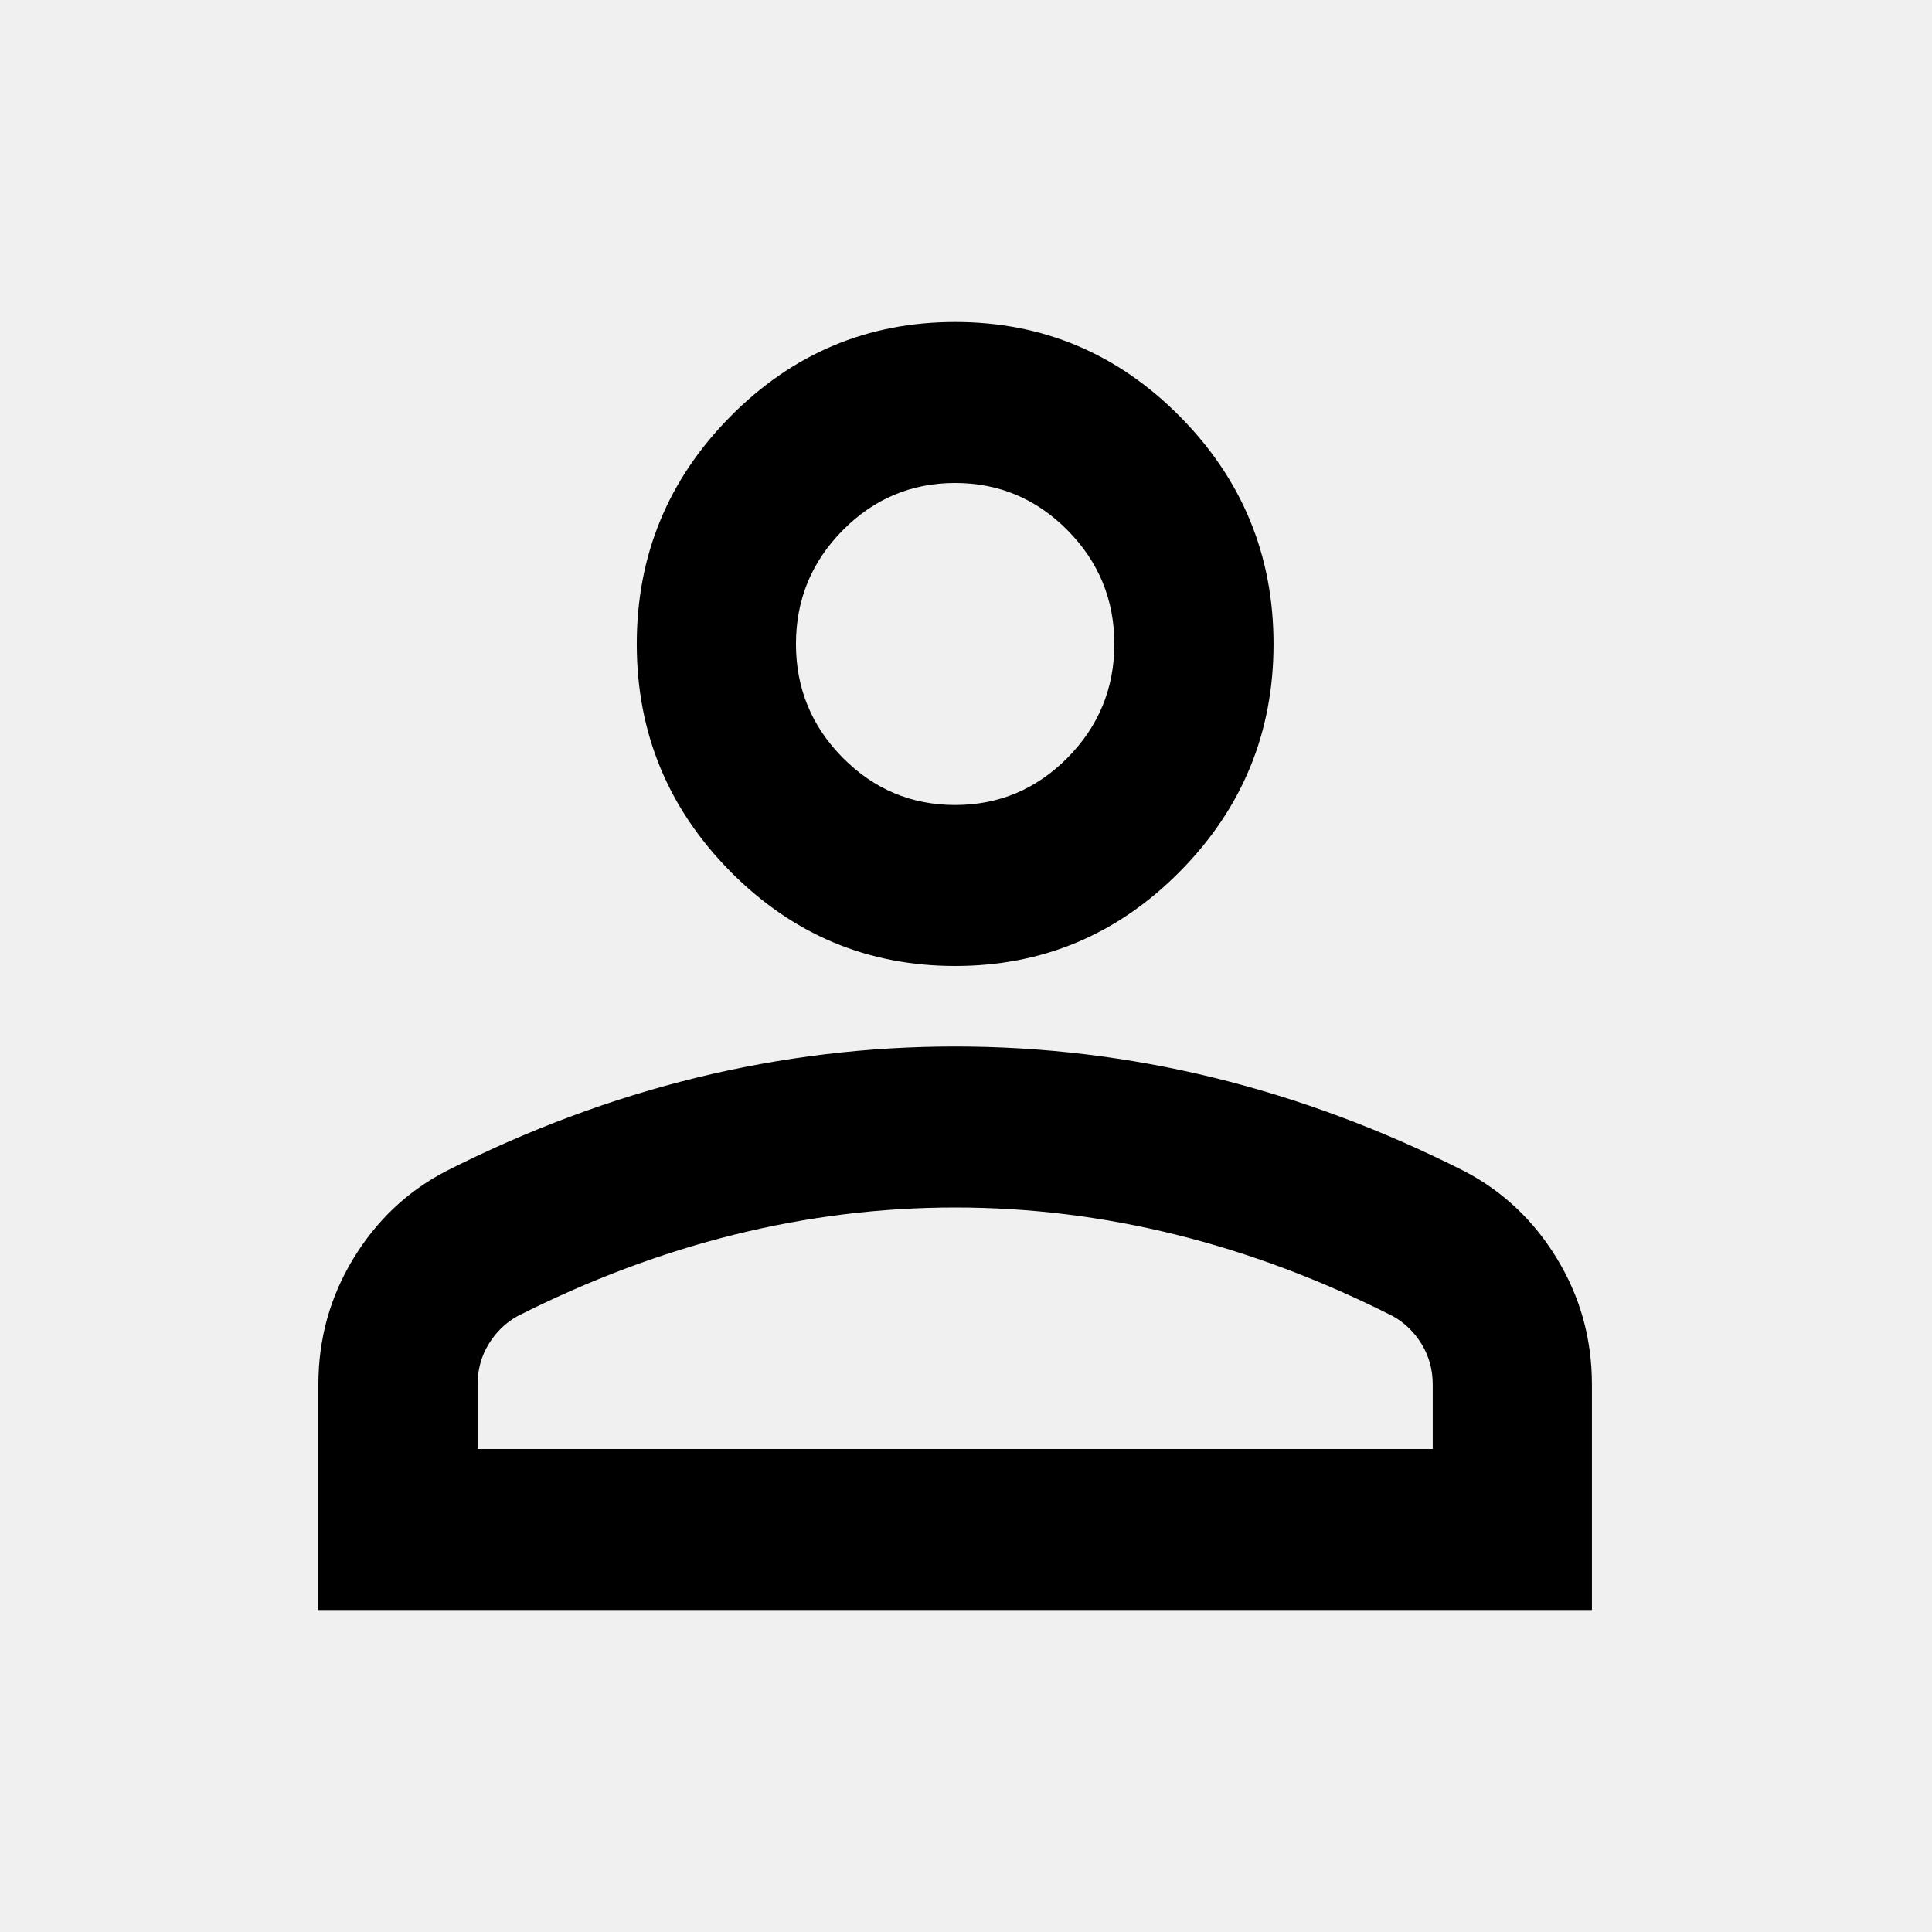
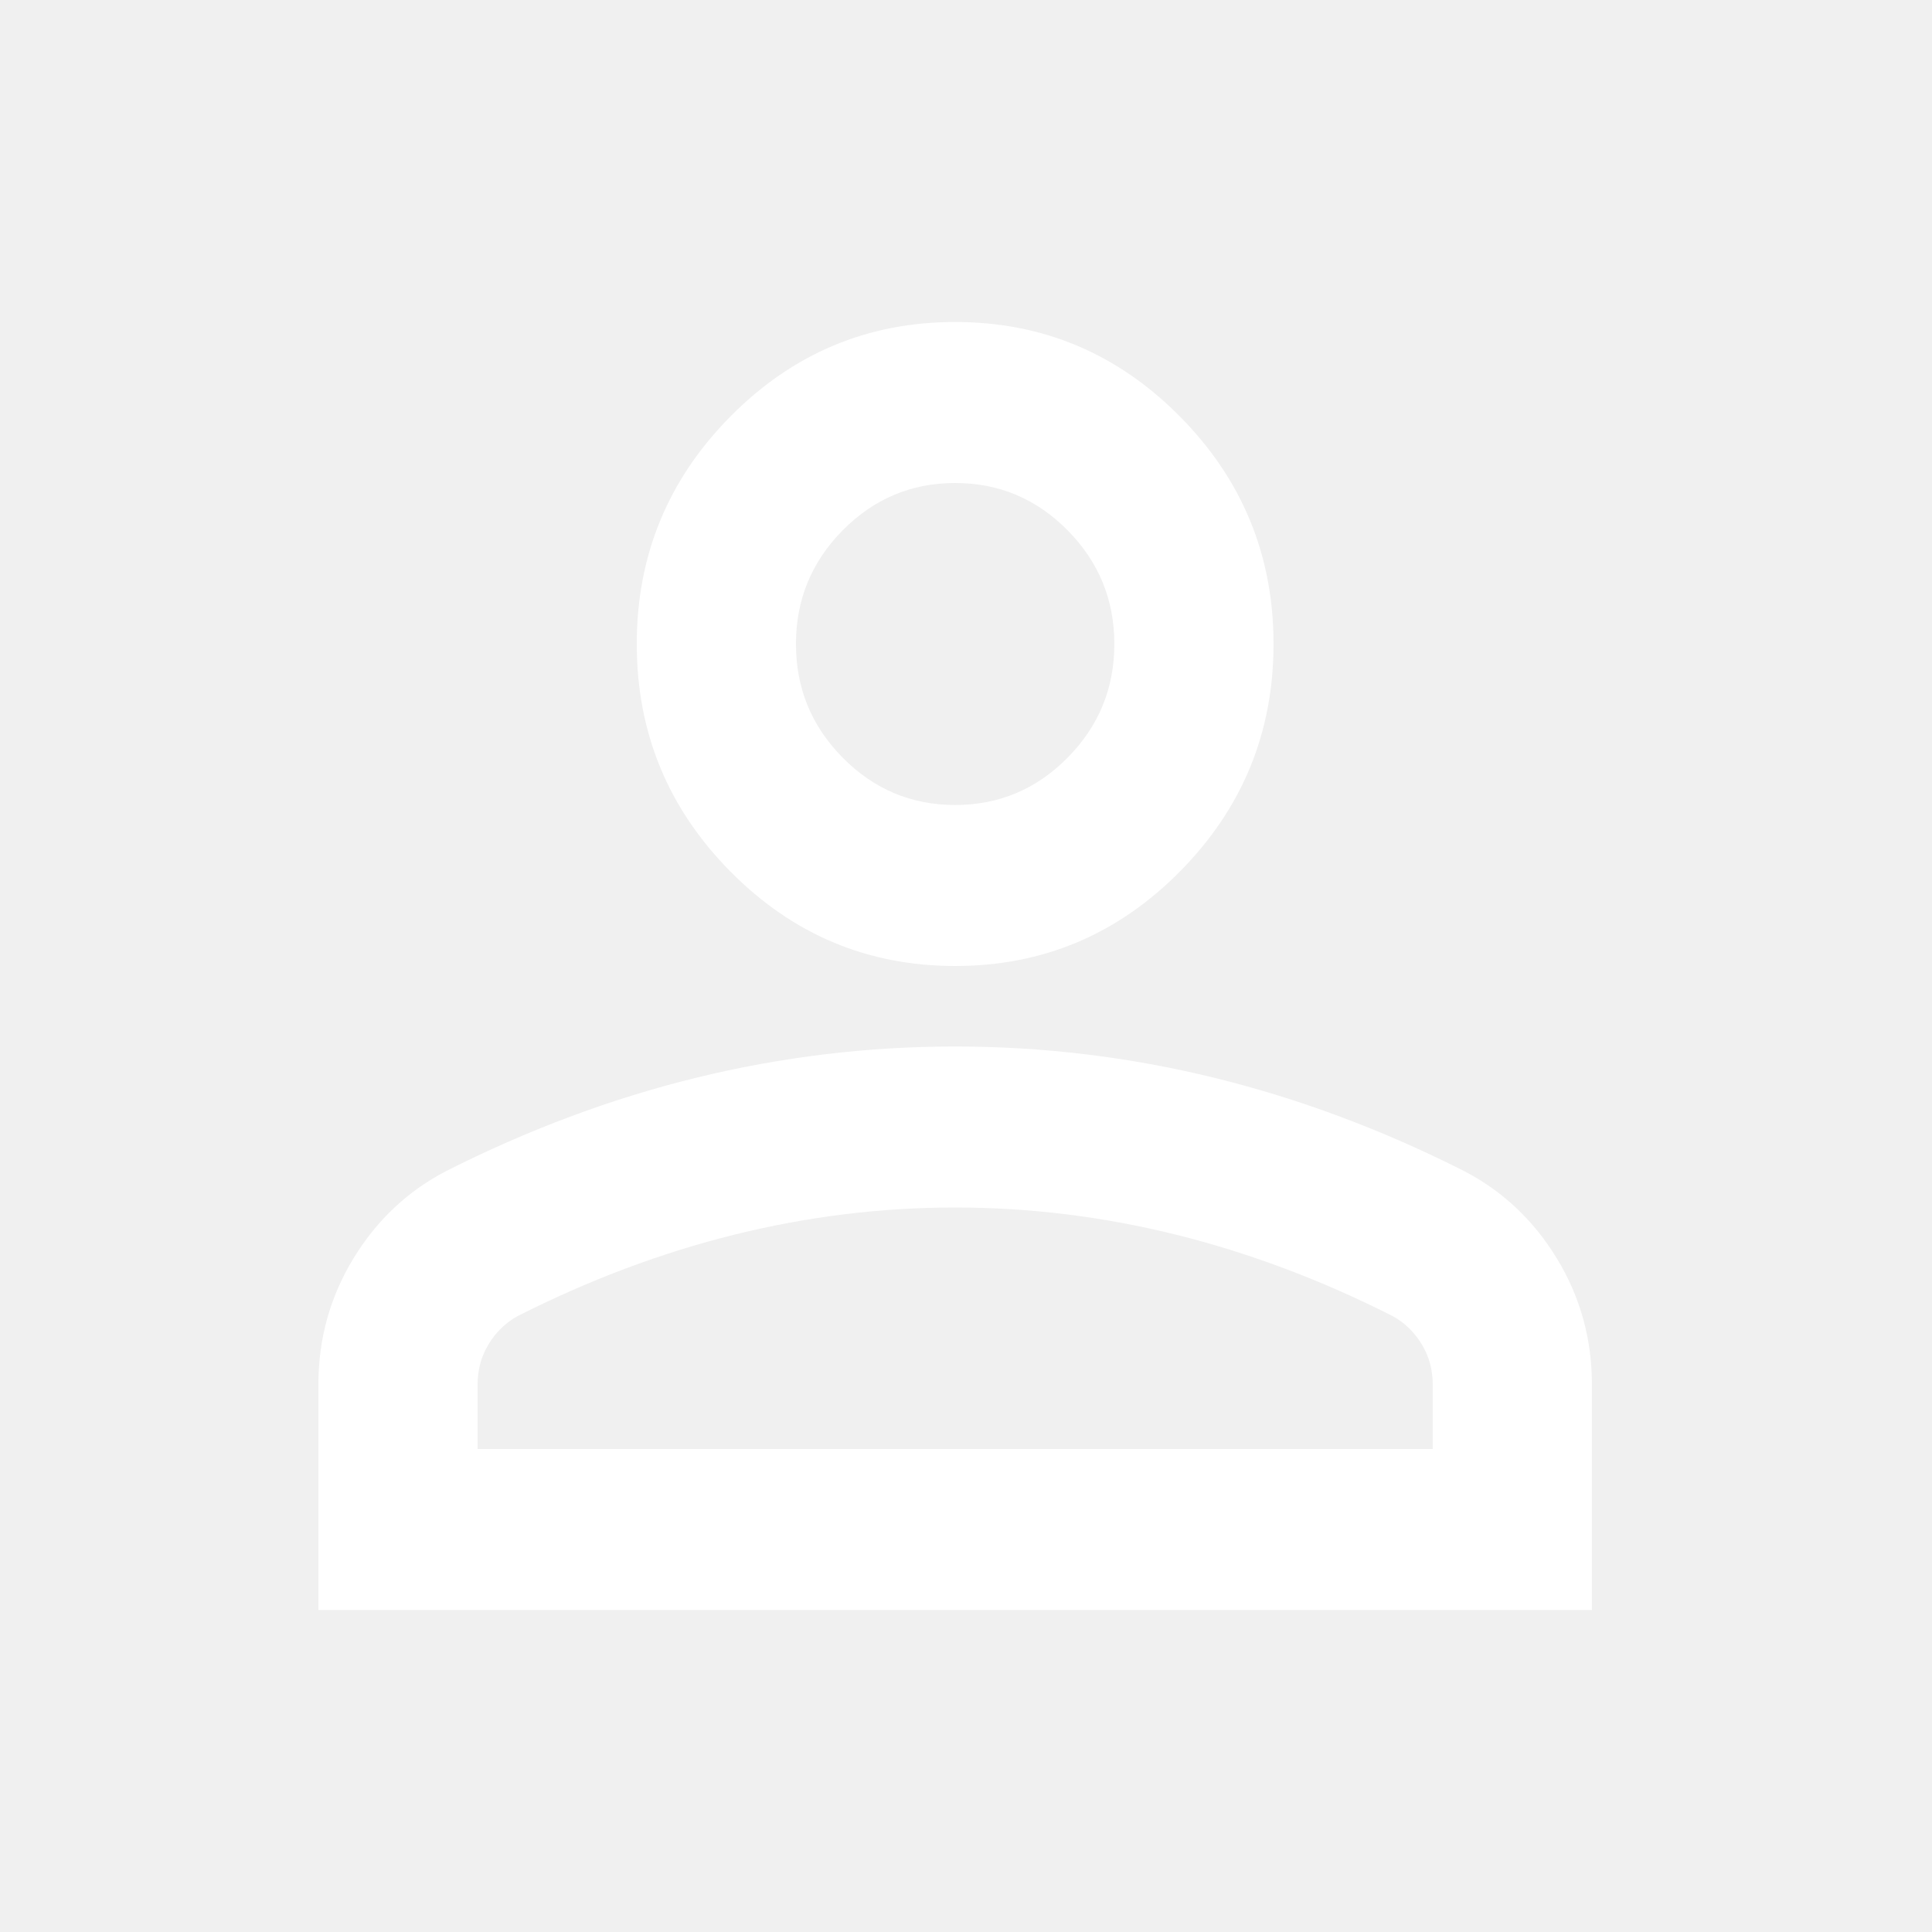
<svg xmlns="http://www.w3.org/2000/svg" width="78" height="78" viewBox="0 0 78 78" fill="none">
-   <path d="M38.562 39C35.027 39 32.001 37.727 29.484 35.181C26.967 32.635 25.708 29.575 25.708 26C25.708 22.425 26.967 19.365 29.484 16.819C32.001 14.273 35.027 13 38.562 13C42.097 13 45.123 14.273 47.64 16.819C50.157 19.365 51.416 22.425 51.416 26C51.416 29.575 50.157 32.635 47.64 35.181C45.123 37.727 42.097 39 38.562 39ZM12.854 65V55.9C12.854 54.058 13.323 52.366 14.26 50.822C15.197 49.278 16.442 48.1 17.996 47.288C21.316 45.608 24.69 44.349 28.118 43.509C31.546 42.67 35.027 42.25 38.562 42.25C42.097 42.25 45.578 42.67 49.006 43.509C52.433 44.349 55.808 45.608 59.128 47.288C60.681 48.1 61.927 49.278 62.864 50.822C63.801 52.366 64.27 54.058 64.27 55.9V65H12.854ZM19.281 58.5H57.843V55.9C57.843 55.304 57.696 54.763 57.401 54.275C57.106 53.788 56.718 53.408 56.236 53.138C53.344 51.675 50.425 50.578 47.479 49.847C44.534 49.116 41.561 48.75 38.562 48.75C35.563 48.75 32.59 49.116 29.645 49.847C26.699 50.578 23.78 51.675 20.888 53.138C20.406 53.408 20.017 53.788 19.723 54.275C19.428 54.763 19.281 55.304 19.281 55.9V58.5ZM38.562 32.5C40.329 32.5 41.842 31.863 43.101 30.591C44.359 29.318 44.989 27.788 44.989 26C44.989 24.212 44.359 22.682 43.101 21.409C41.842 20.137 40.329 19.5 38.562 19.5C36.794 19.5 35.281 20.137 34.023 21.409C32.764 22.682 32.135 24.212 32.135 26C32.135 27.788 32.764 29.318 34.023 30.591C35.281 31.863 36.794 32.5 38.562 32.5Z" fill="black" />
+   <path d="M38.562 39C35.027 39 32.001 37.727 29.484 35.181C26.967 32.635 25.708 29.575 25.708 26C25.708 22.425 26.967 19.365 29.484 16.819C32.001 14.273 35.027 13 38.562 13C42.097 13 45.123 14.273 47.64 16.819C50.157 19.365 51.416 22.425 51.416 26C51.416 29.575 50.157 32.635 47.64 35.181C45.123 37.727 42.097 39 38.562 39ZM12.854 65V55.9C12.854 54.058 13.323 52.366 14.26 50.822C15.197 49.278 16.442 48.1 17.996 47.288C21.316 45.608 24.69 44.349 28.118 43.509C31.546 42.67 35.027 42.25 38.562 42.25C42.097 42.25 45.578 42.67 49.006 43.509C52.433 44.349 55.808 45.608 59.128 47.288C60.681 48.1 61.927 49.278 62.864 50.822C63.801 52.366 64.27 54.058 64.27 55.9V65H12.854ZM19.281 58.5H57.843V55.9C57.843 55.304 57.696 54.763 57.401 54.275C57.106 53.788 56.718 53.408 56.236 53.138C53.344 51.675 50.425 50.578 47.479 49.847C44.534 49.116 41.561 48.75 38.562 48.75C35.563 48.75 32.59 49.116 29.645 49.847C26.699 50.578 23.78 51.675 20.888 53.138C20.406 53.408 20.017 53.788 19.723 54.275C19.428 54.763 19.281 55.304 19.281 55.9V58.5ZM38.562 32.5C40.329 32.5 41.842 31.863 43.101 30.591C44.359 29.318 44.989 27.788 44.989 26C44.989 24.212 44.359 22.682 43.101 21.409C41.842 20.137 40.329 19.5 38.562 19.5C36.794 19.5 35.281 20.137 34.023 21.409C32.764 22.682 32.135 24.212 32.135 26C32.135 27.788 32.764 29.318 34.023 30.591C35.281 31.863 36.794 32.5 38.562 32.5Z" fill="white" />
</svg>
